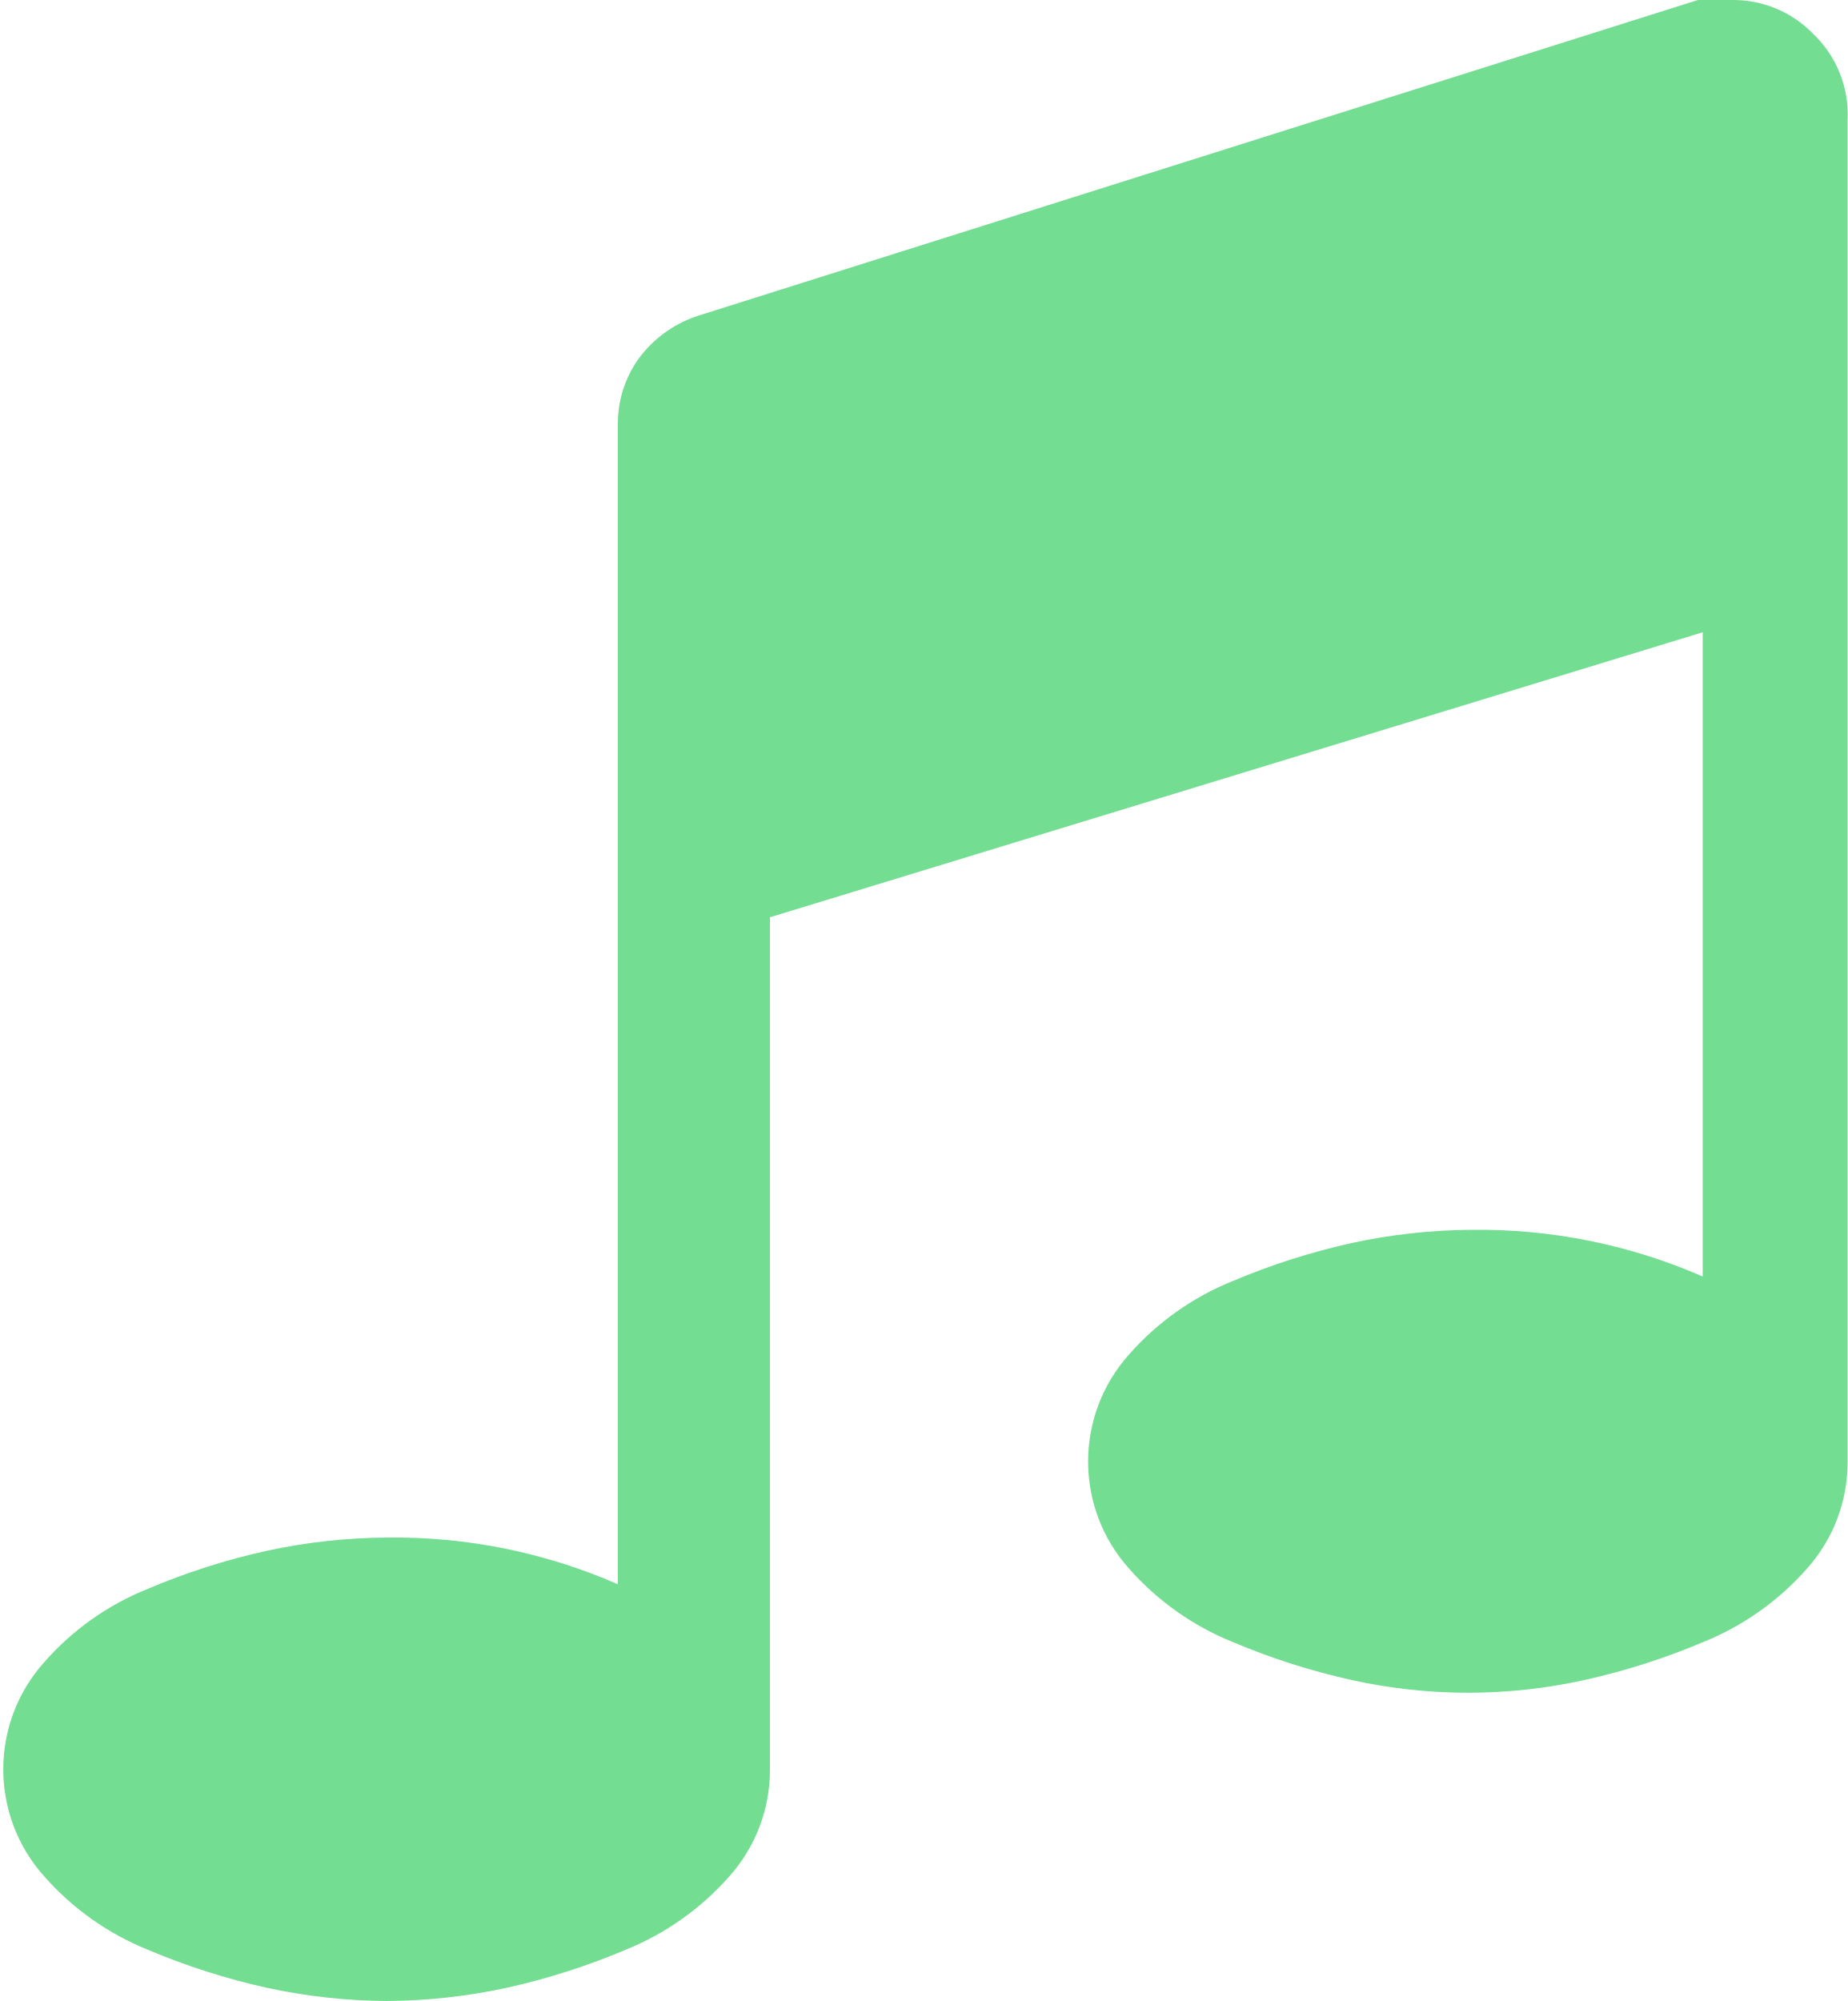
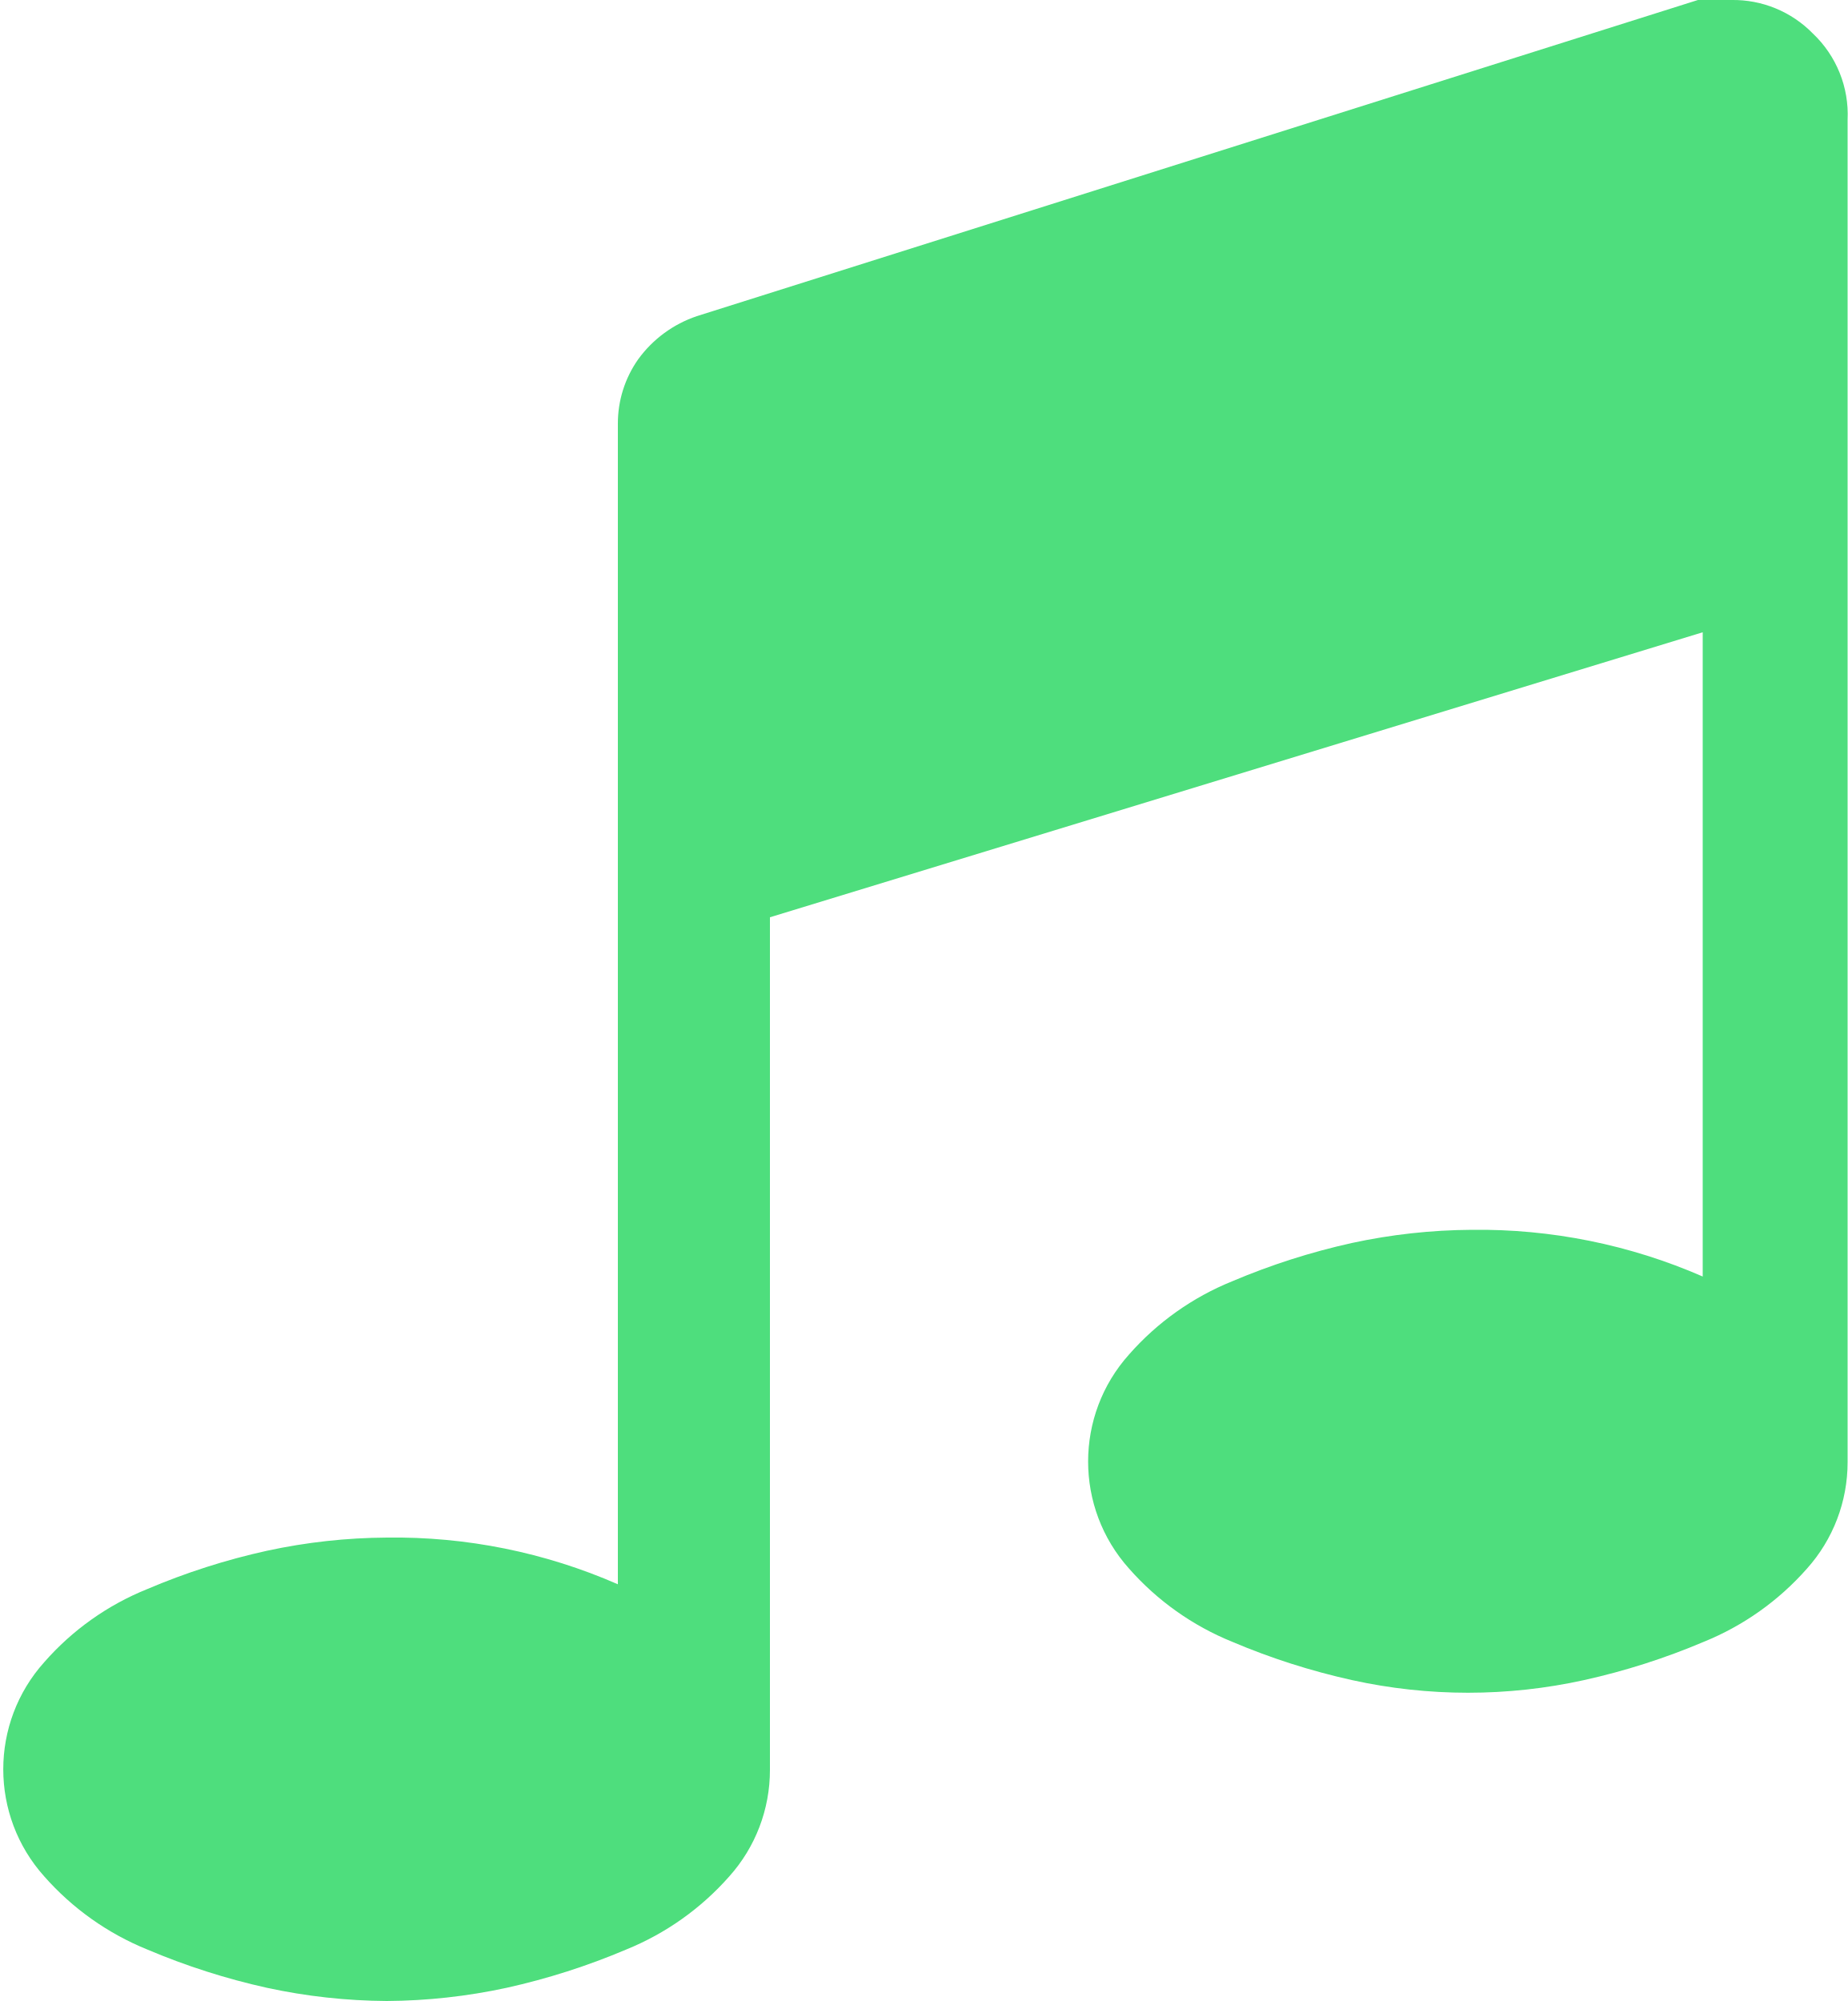
<svg xmlns="http://www.w3.org/2000/svg" viewBox="0 0 15.43 16.71">
  <defs>
-     <style>.cls-1{fill:#73de91;}</style>
+     <style>.cls-1{fill:#4ede7d;}</style>
  </defs>
  <g id="Capa_2" data-name="Capa 2">
    <g id="Capa_1-2" data-name="Capa 1">
      <path class="cls-1" d="M15.43,1V12.21a1.33,1.33,0,0,1-.34.89,2.3,2.3,0,0,1-.86.61,5.73,5.73,0,0,1-1,.32,4.5,4.5,0,0,1-1.94,0,5.73,5.73,0,0,1-1-.32,2.3,2.3,0,0,1-.86-.61,1.34,1.34,0,0,1,0-1.79,2.29,2.29,0,0,1,.86-.61,5.73,5.73,0,0,1,1-.32,4.86,4.86,0,0,1,1-.11,4.67,4.67,0,0,1,1.93.39V5.28L6.43,7.66v7.12a1.33,1.33,0,0,1-.34.89,2.3,2.3,0,0,1-.86.61,5.73,5.73,0,0,1-1,.32,4.86,4.86,0,0,1-1,.11,4.86,4.86,0,0,1-1-.11,5.73,5.73,0,0,1-1-.32,2.3,2.3,0,0,1-.86-.61,1.34,1.34,0,0,1,0-1.79,2.27,2.27,0,0,1,.86-.61,5.65,5.65,0,0,1,1-.32,4.86,4.86,0,0,1,1-.11,4.65,4.65,0,0,1,1.93.39V3.54A.93.93,0,0,1,5.33,3a1,1,0,0,1,.49-.36L14.18,0a.9.9,0,0,1,.28,0,.93.93,0,0,1,.68.28A.93.93,0,0,1,15.43,1Z" />
    </g>
  </g>
</svg>
